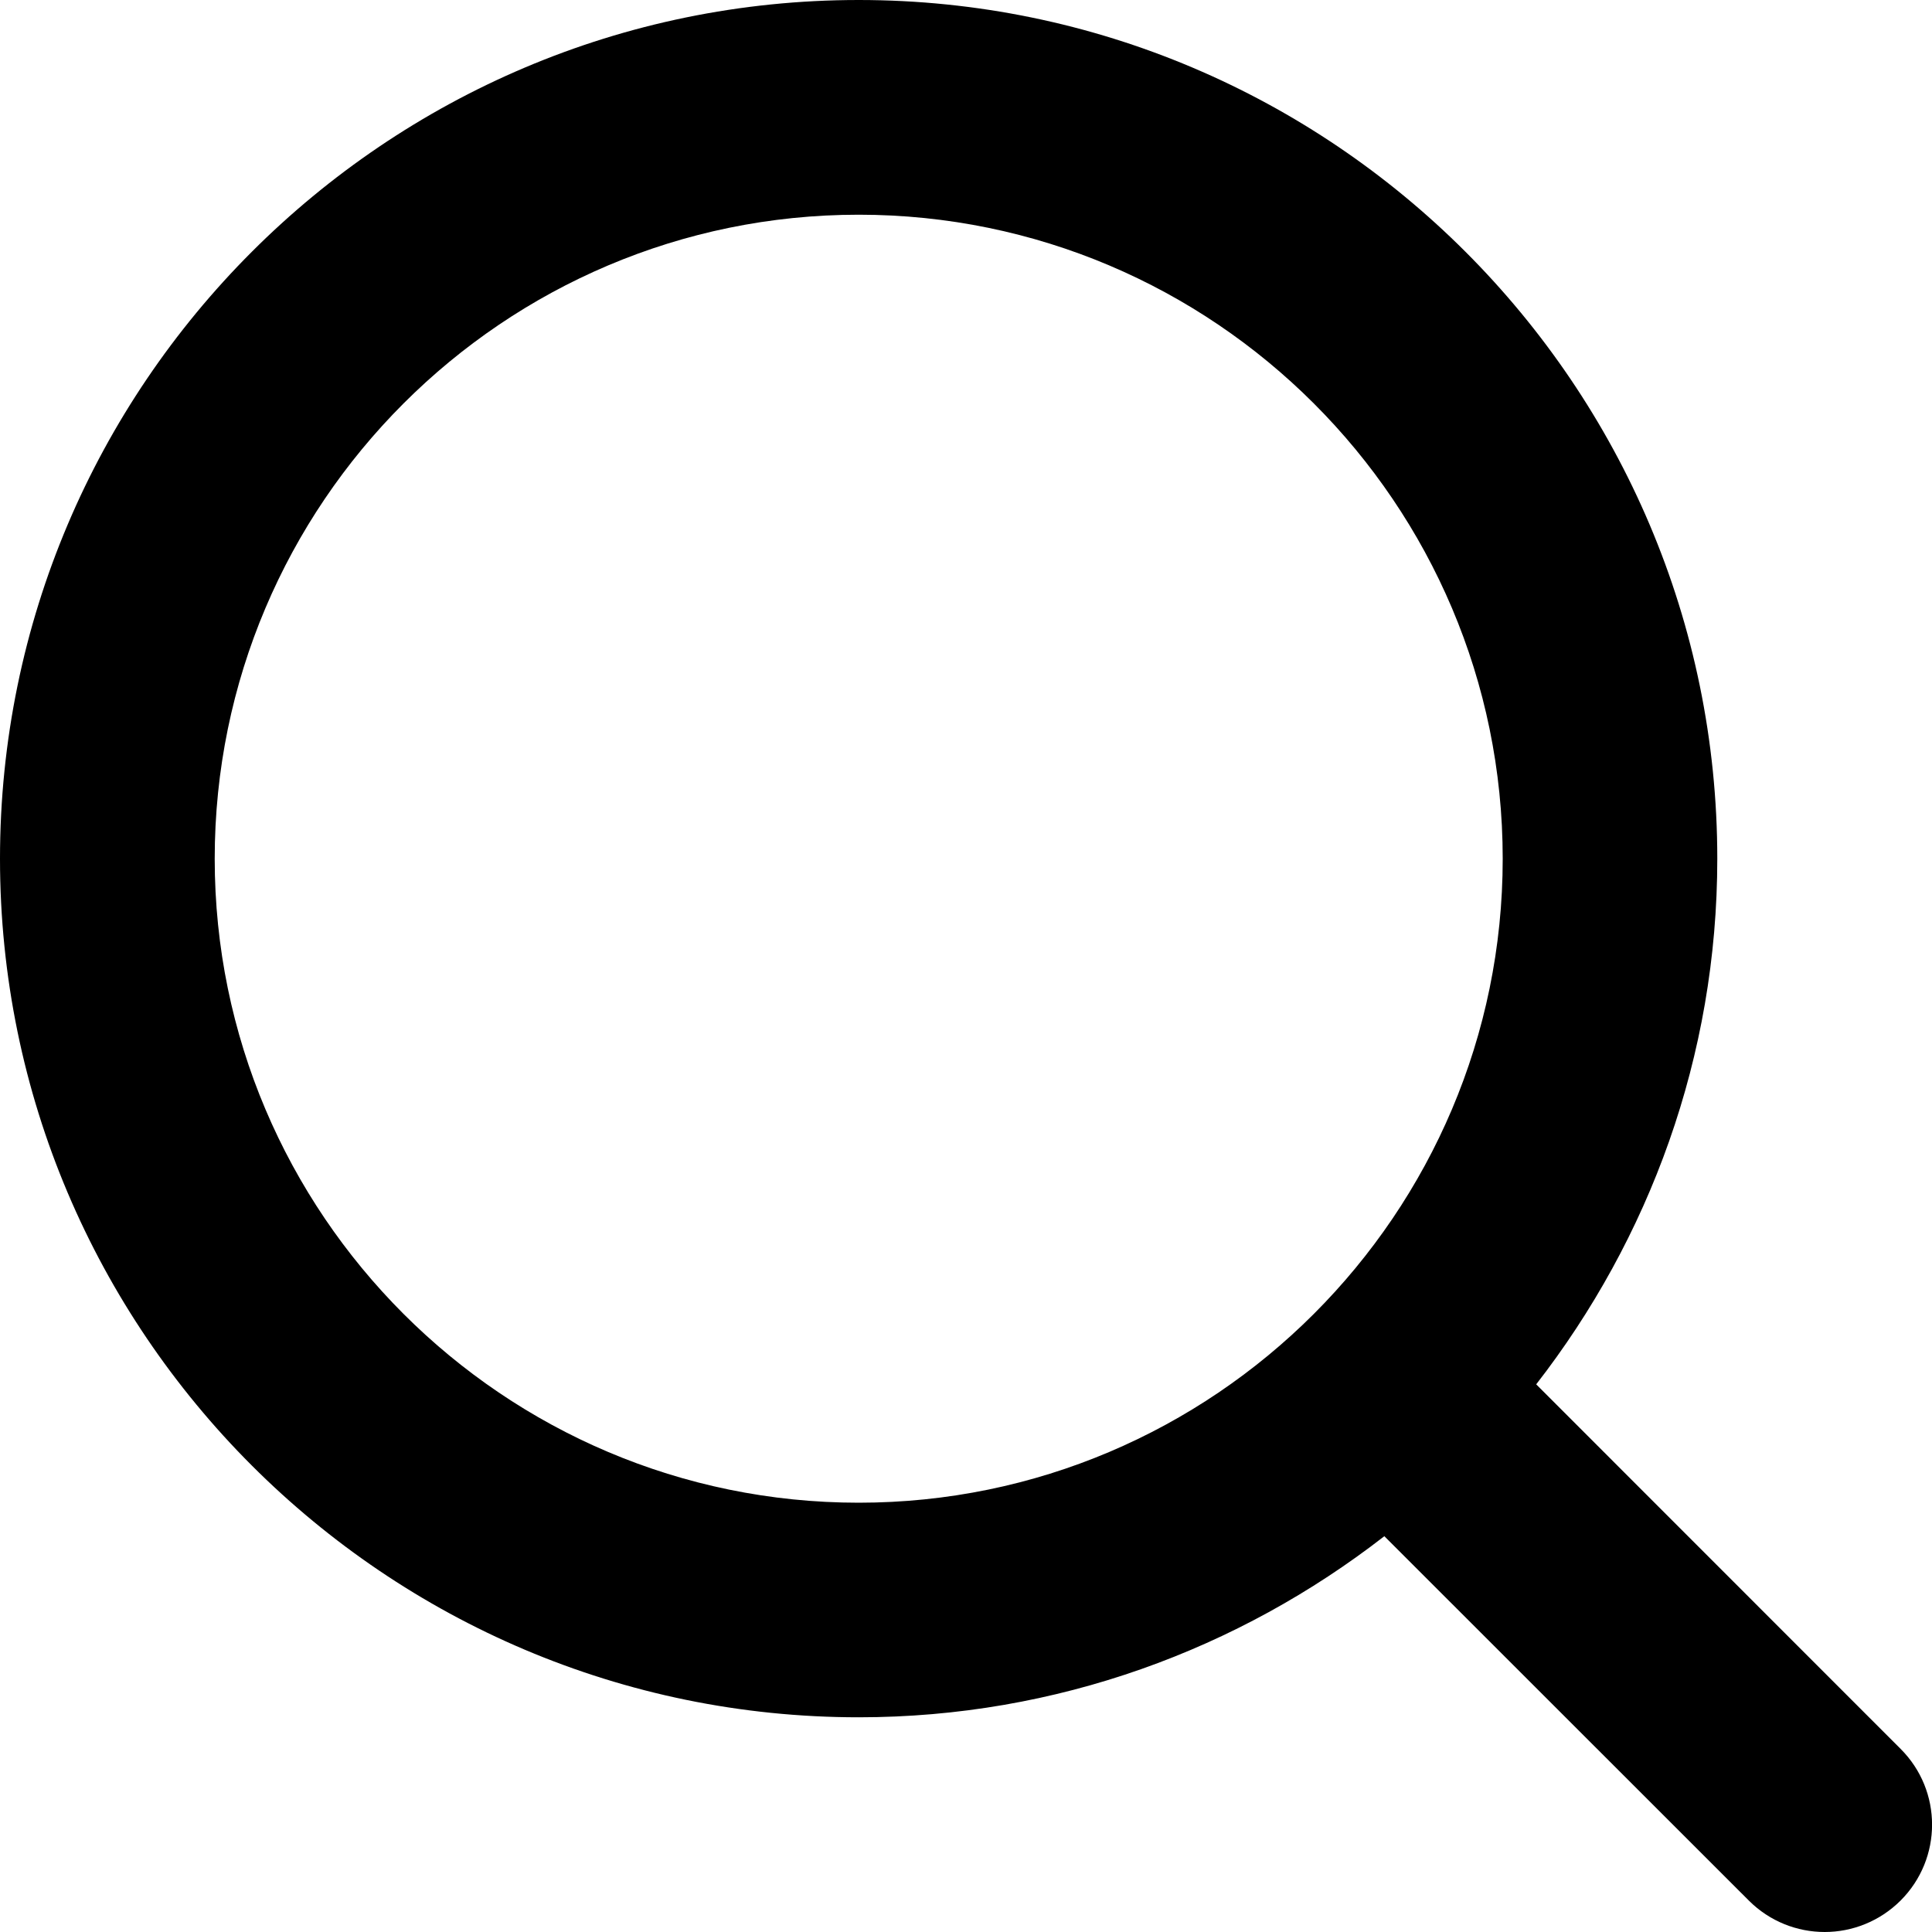
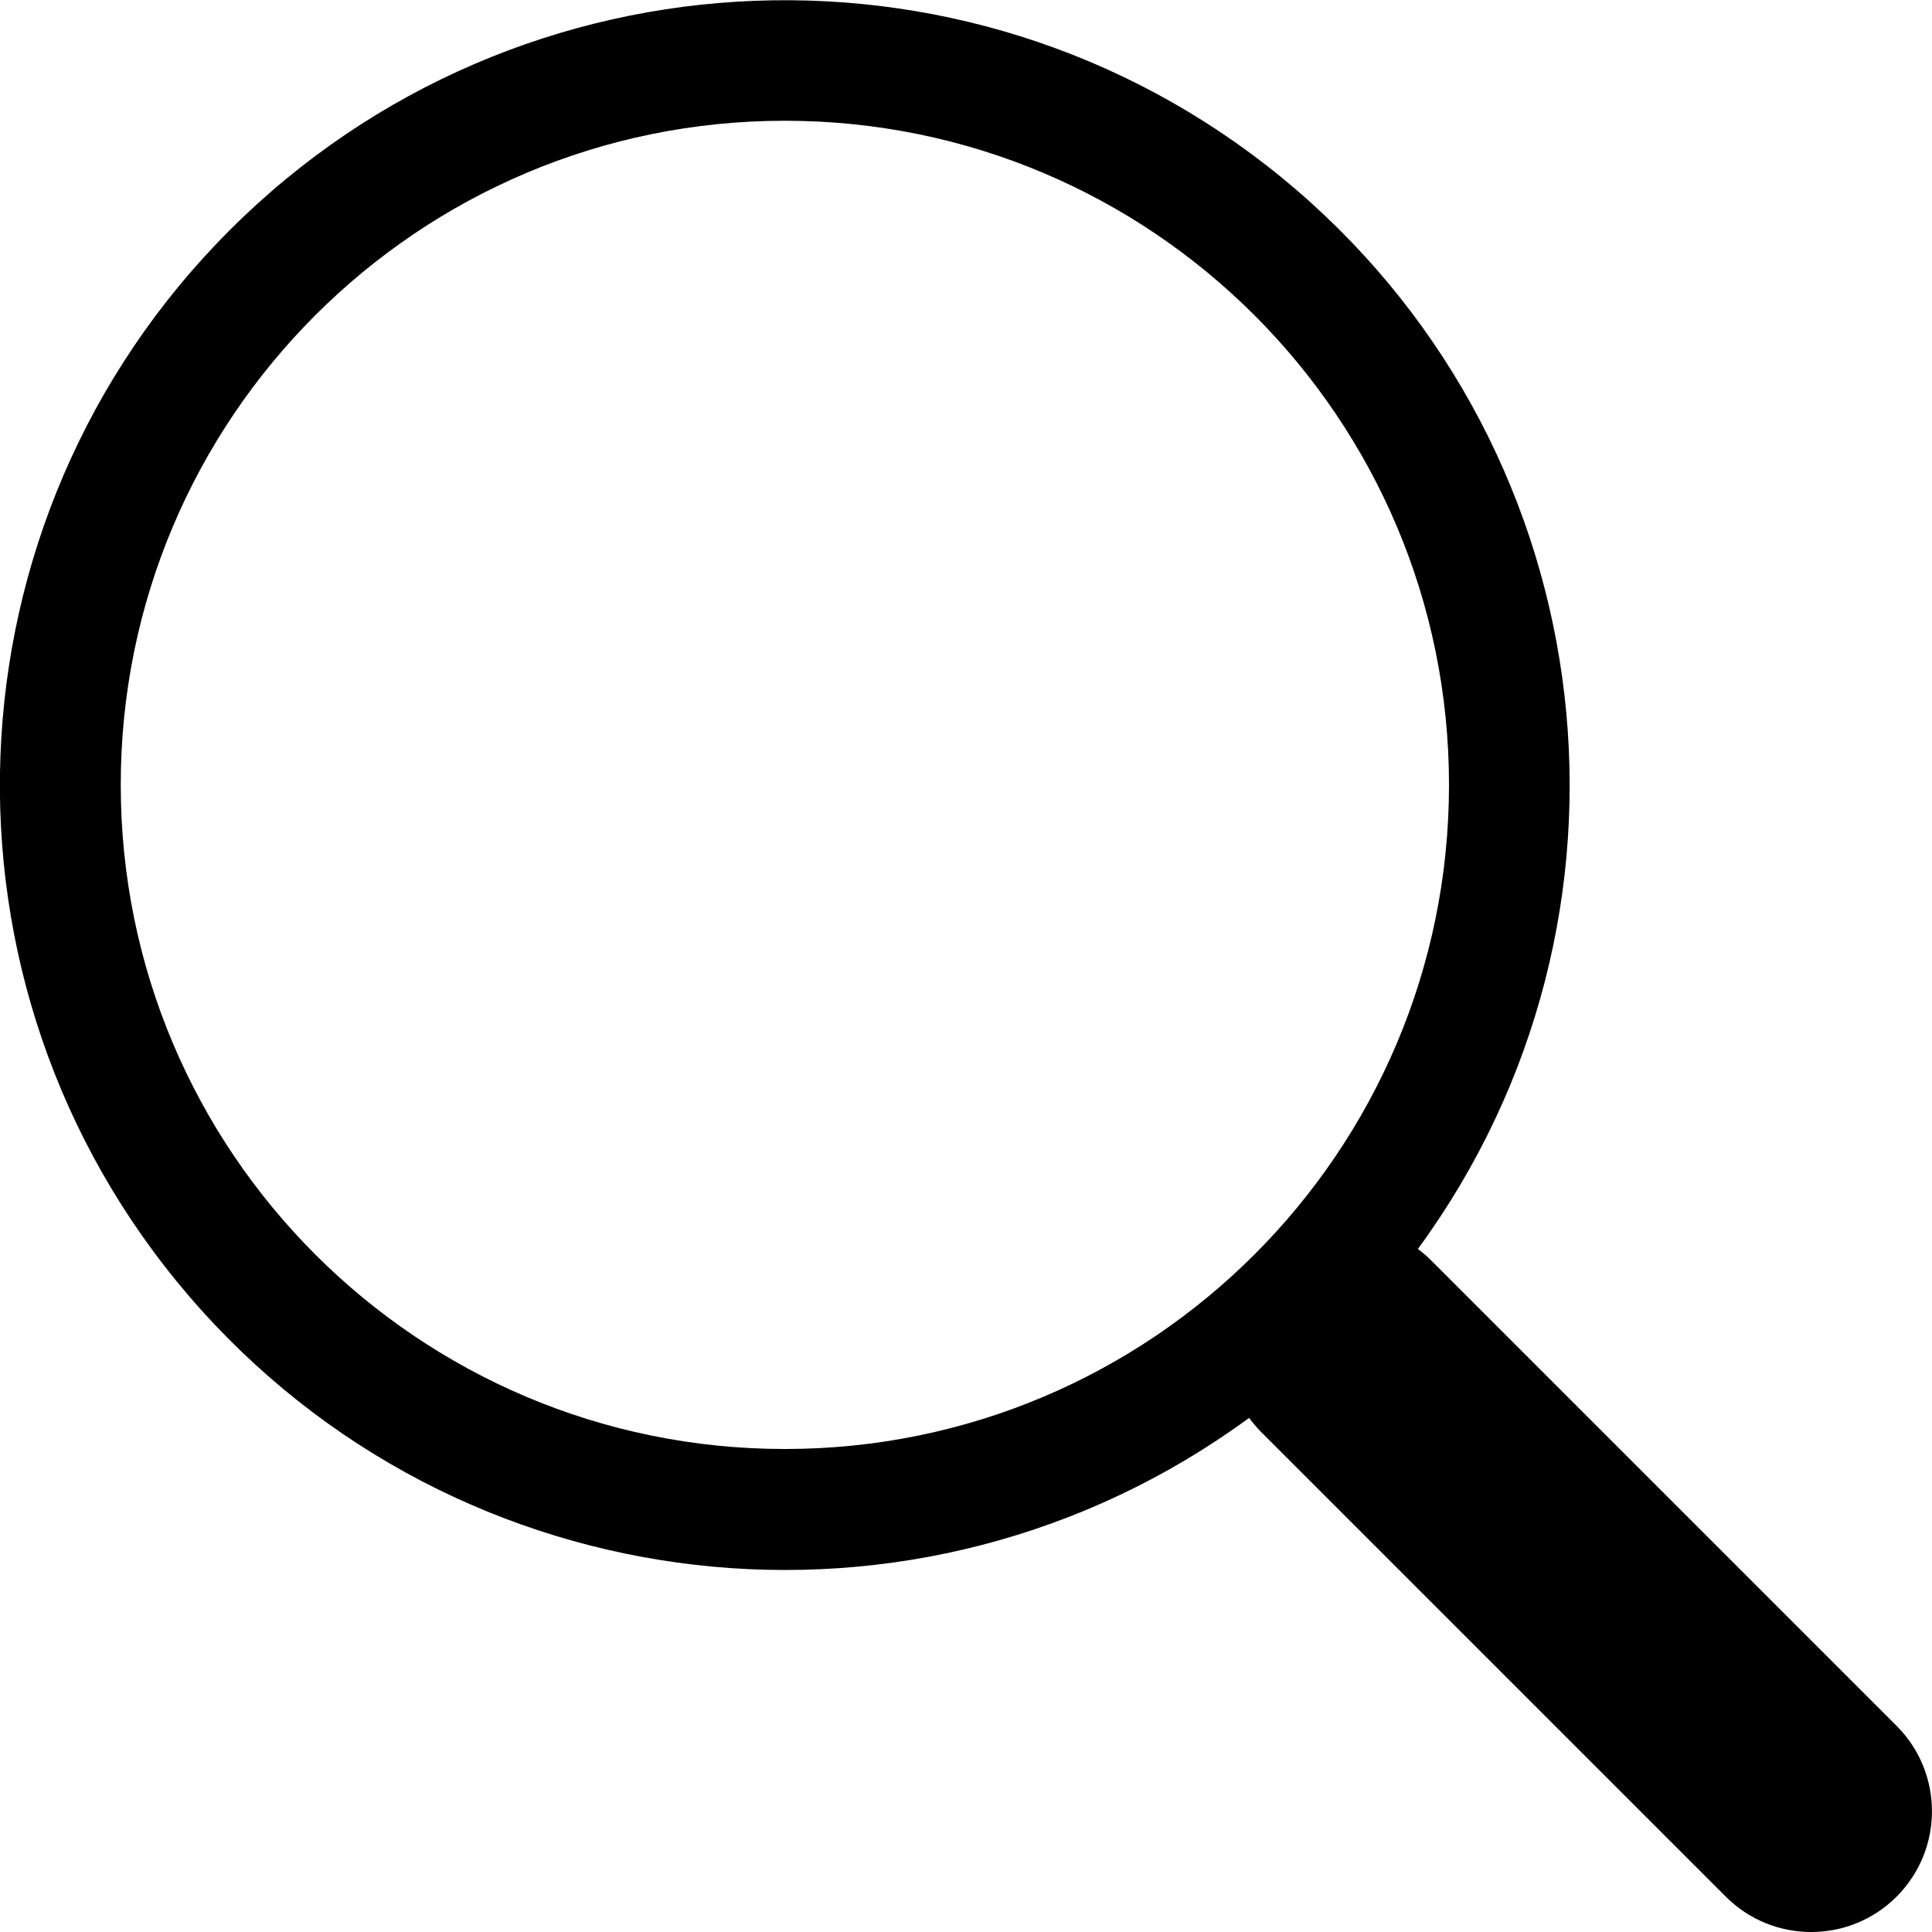
- <svg xmlns="http://www.w3.org/2000/svg" width="15" height="15" viewBox="0 0 15 15" fill="none">
-   <path fill-rule="evenodd" clip-rule="evenodd" d="M1.667 6.667C1.667 3.909 3.909 1.667 6.667 1.667C9.424 1.667 11.667 3.909 11.667 6.667C11.667 9.424 9.424 11.667 6.667 11.667C3.909 11.667 1.667 9.424 1.667 6.667ZM14.756 13.578L11.927 10.748C12.804 9.619 13.333 8.205 13.333 6.667C13.333 2.991 10.342 0 6.667 0C2.991 0 0 2.991 0 6.667C0 10.342 2.991 13.333 6.667 13.333C8.205 13.333 9.619 12.804 10.748 11.927L13.578 14.756C13.74 14.918 13.953 15 14.167 15C14.38 15 14.593 14.918 14.756 14.756C15.082 14.43 15.082 13.903 14.756 13.578Z" fill="currentColor" />
+ <svg xmlns="http://www.w3.org/2000/svg" width="16" height="16" fill="currentColor" class="bi bi-search" viewBox="0 0 16 16">
+   <path d="M11.742 10.344a6.5 6.5 0 1 0-1.397 1.398h-.001c.03.04.062.078.098.115l3.85 3.85a1 1 0 0 0 1.415-1.414l-3.85-3.85a1.007 1.007 0 0 0-.115-.1zM12 6.5a5.5 5.5 0 1 1-11 0 5.5 5.5 0 0 1 11 0z" />
</svg>
